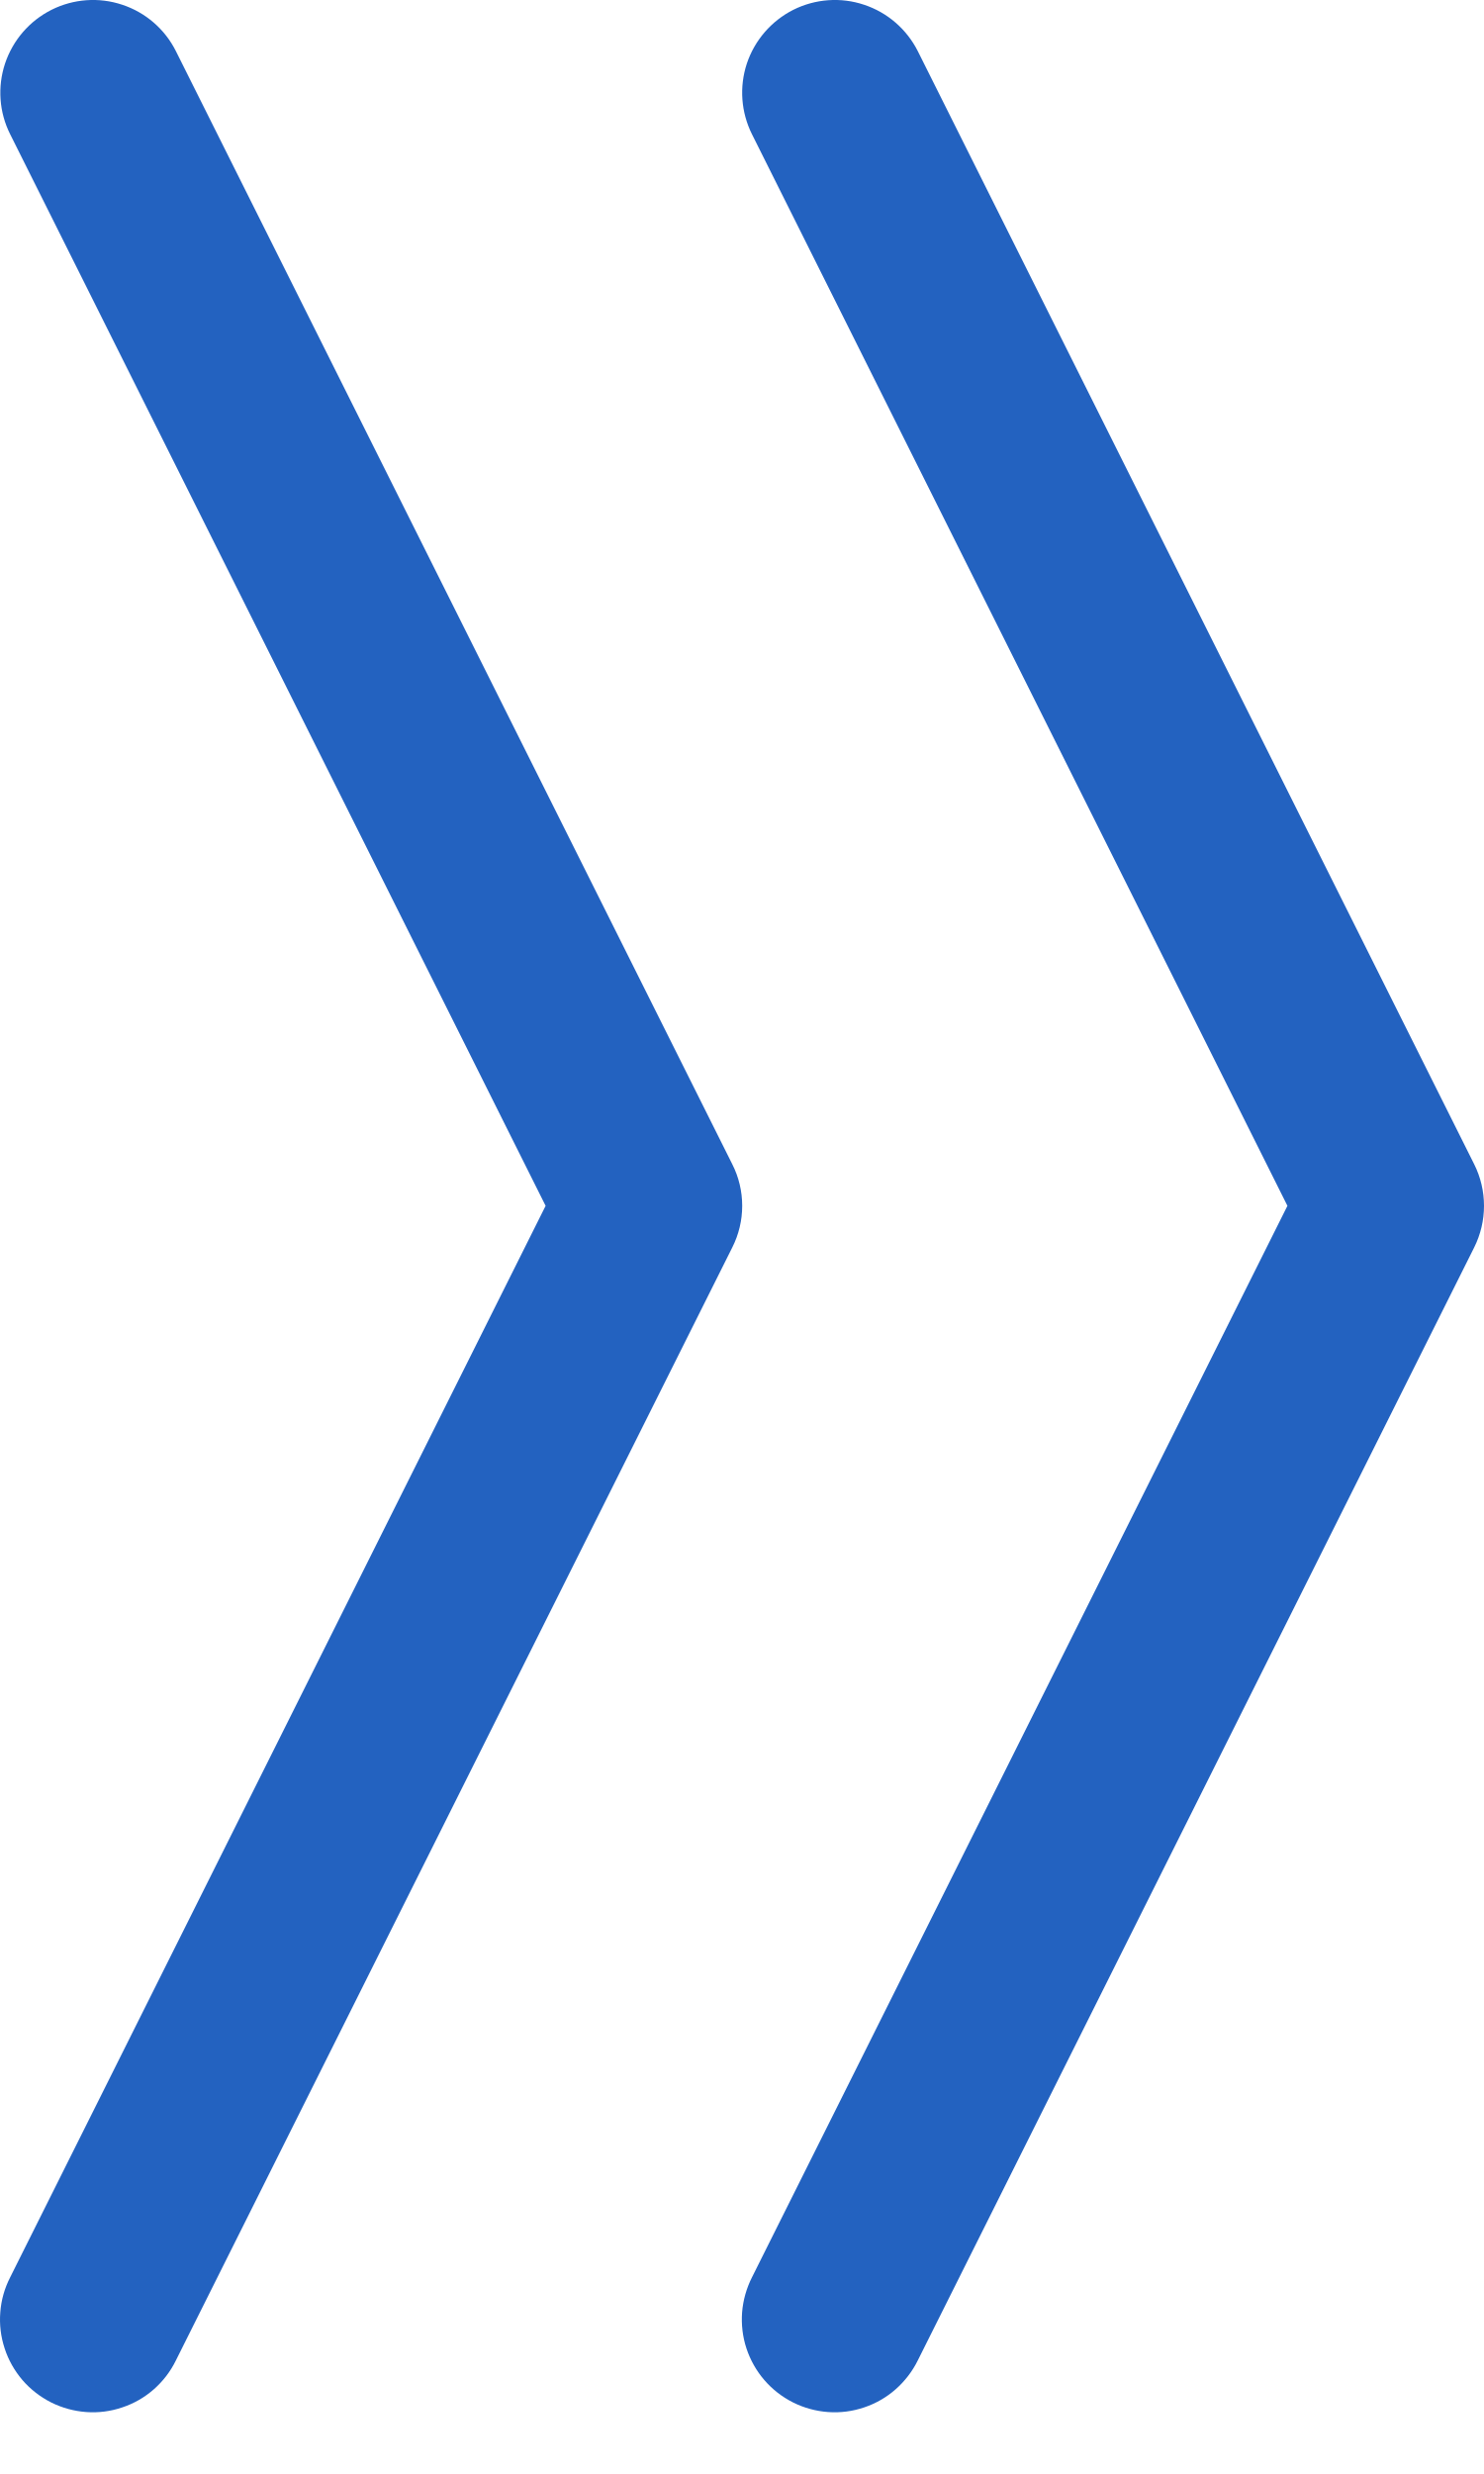
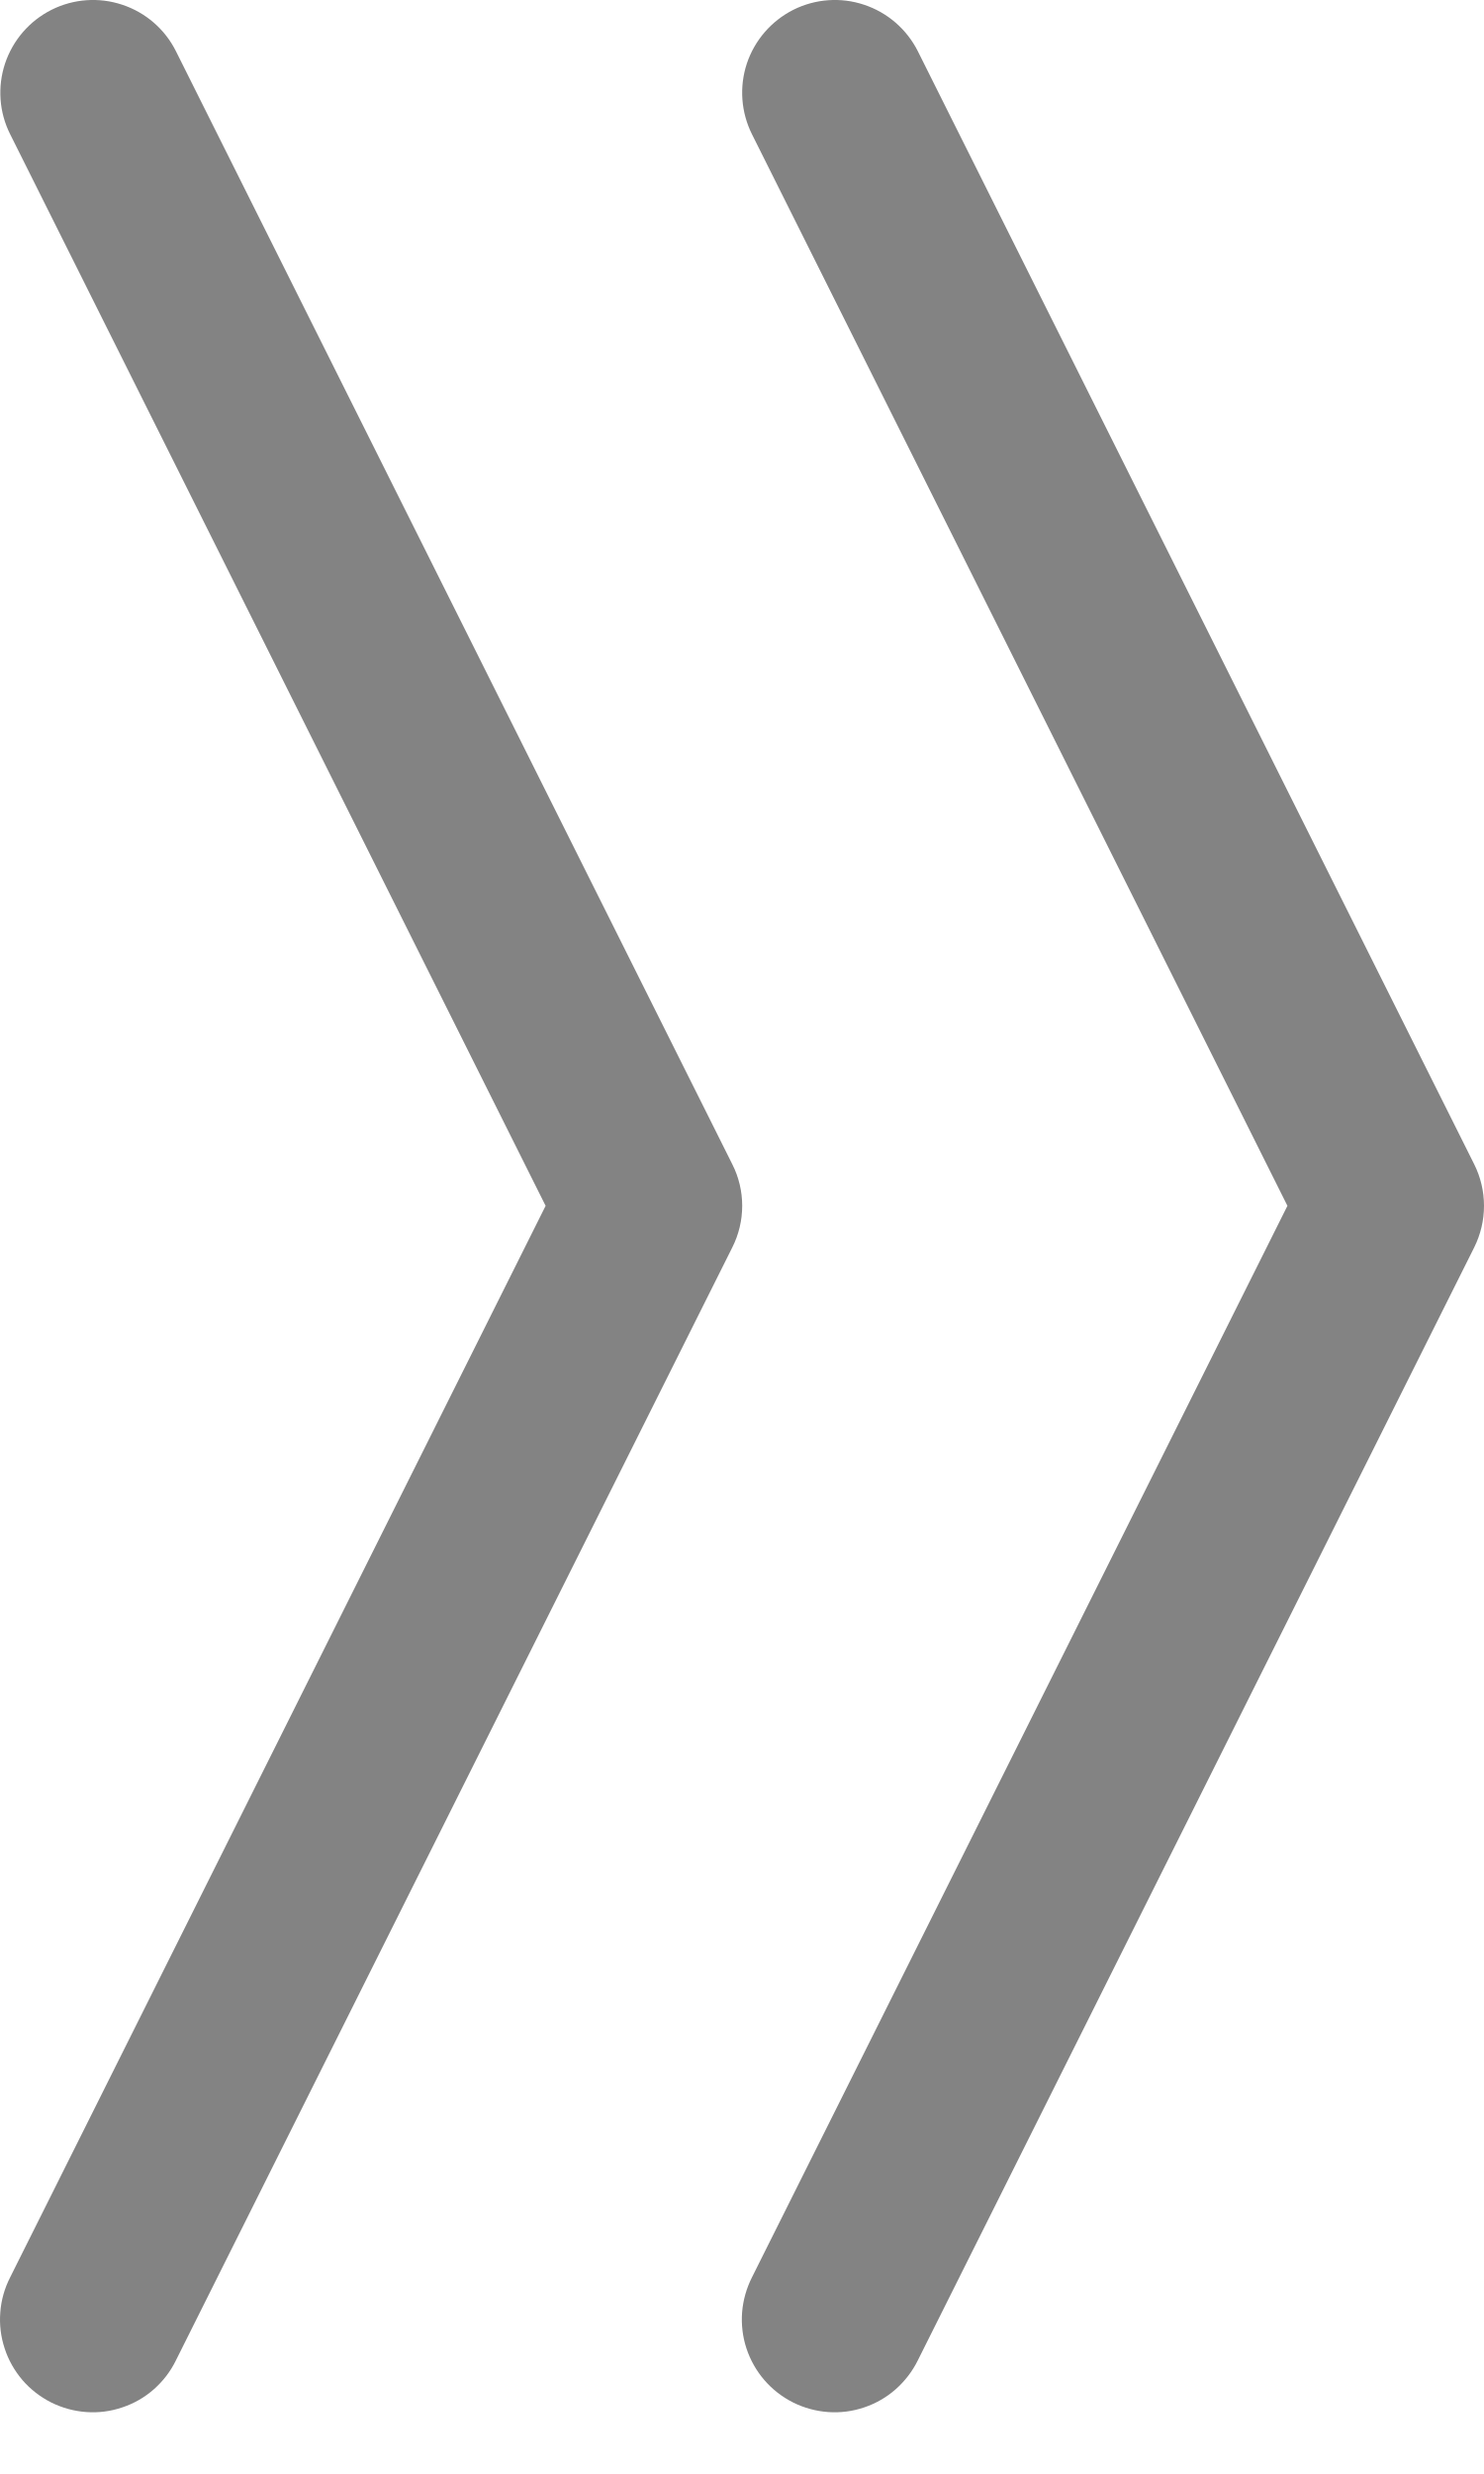
<svg xmlns="http://www.w3.org/2000/svg" width="15" height="25" viewBox="0 0 15 25" fill="none">
-   <path fill-rule="evenodd" clip-rule="evenodd" d="M0.521 0.099C0.743 -0.012 1 -0.031 1.236 0.048C1.472 0.126 1.667 0.295 1.778 0.517L7.402 11.765C7.468 11.895 7.502 12.039 7.502 12.185C7.502 12.331 7.468 12.474 7.402 12.605L1.778 23.852C1.724 23.963 1.648 24.062 1.555 24.144C1.462 24.226 1.354 24.288 1.236 24.327C1.119 24.367 0.995 24.383 0.872 24.374C0.748 24.365 0.628 24.332 0.517 24.277C0.407 24.221 0.308 24.145 0.227 24.051C0.147 23.957 0.085 23.849 0.047 23.731C0.008 23.613 -0.007 23.489 0.003 23.366C0.012 23.243 0.046 23.123 0.103 23.012L5.515 12.185L0.103 1.357C-0.009 1.135 -0.027 0.878 0.051 0.642C0.13 0.406 0.298 0.211 0.521 0.099Z" fill="#2362C0" />
-   <path fill-rule="evenodd" clip-rule="evenodd" d="M8.019 0.099C8.241 -0.012 8.499 -0.031 8.734 0.048C8.97 0.126 9.165 0.295 9.277 0.517L14.901 11.765C14.966 11.895 15 12.039 15 12.185C15 12.331 14.966 12.474 14.901 12.605L9.277 23.852C9.222 23.963 9.146 24.062 9.053 24.144C8.96 24.226 8.852 24.288 8.735 24.327C8.617 24.367 8.494 24.383 8.37 24.374C8.247 24.365 8.126 24.332 8.016 24.277C7.905 24.221 7.807 24.145 7.726 24.051C7.645 23.957 7.584 23.849 7.545 23.731C7.506 23.613 7.492 23.489 7.501 23.366C7.511 23.243 7.545 23.123 7.601 23.012L13.013 12.185L7.601 1.357C7.49 1.135 7.471 0.878 7.549 0.642C7.628 0.406 7.797 0.211 8.019 0.099Z" fill="#2362C0" />
+   <path fill-rule="evenodd" clip-rule="evenodd" d="M0.521 0.099C0.743 -0.012 1 -0.031 1.236 0.048C1.472 0.126 1.667 0.295 1.778 0.517L7.402 11.765C7.468 11.895 7.502 12.039 7.502 12.185C7.502 12.331 7.468 12.474 7.402 12.605L1.778 23.852C1.724 23.963 1.648 24.062 1.555 24.144C1.462 24.226 1.354 24.288 1.236 24.327C1.119 24.367 0.995 24.383 0.872 24.374C0.748 24.365 0.628 24.332 0.517 24.277C0.407 24.221 0.308 24.145 0.227 24.051C0.147 23.957 0.085 23.849 0.047 23.731C0.008 23.613 -0.007 23.489 0.003 23.366C0.012 23.243 0.046 23.123 0.103 23.012L5.515 12.185L0.103 1.357C-0.009 1.135 -0.027 0.878 0.051 0.642C0.13 0.406 0.298 0.211 0.521 0.099Z" fill="#838383" />
+   <path fill-rule="evenodd" clip-rule="evenodd" d="M8.019 0.099C8.241 -0.012 8.499 -0.031 8.734 0.048C8.97 0.126 9.165 0.295 9.277 0.517L14.901 11.765C14.966 11.895 15 12.039 15 12.185C15 12.331 14.966 12.474 14.901 12.605L9.277 23.852C9.222 23.963 9.146 24.062 9.053 24.144C8.96 24.226 8.852 24.288 8.735 24.327C8.617 24.367 8.494 24.383 8.37 24.374C8.247 24.365 8.126 24.332 8.016 24.277C7.905 24.221 7.807 24.145 7.726 24.051C7.645 23.957 7.584 23.849 7.545 23.731C7.506 23.613 7.492 23.489 7.501 23.366C7.511 23.243 7.545 23.123 7.601 23.012L13.013 12.185L7.601 1.357C7.49 1.135 7.471 0.878 7.549 0.642C7.628 0.406 7.797 0.211 8.019 0.099Z" fill="#838383" />
</svg>
